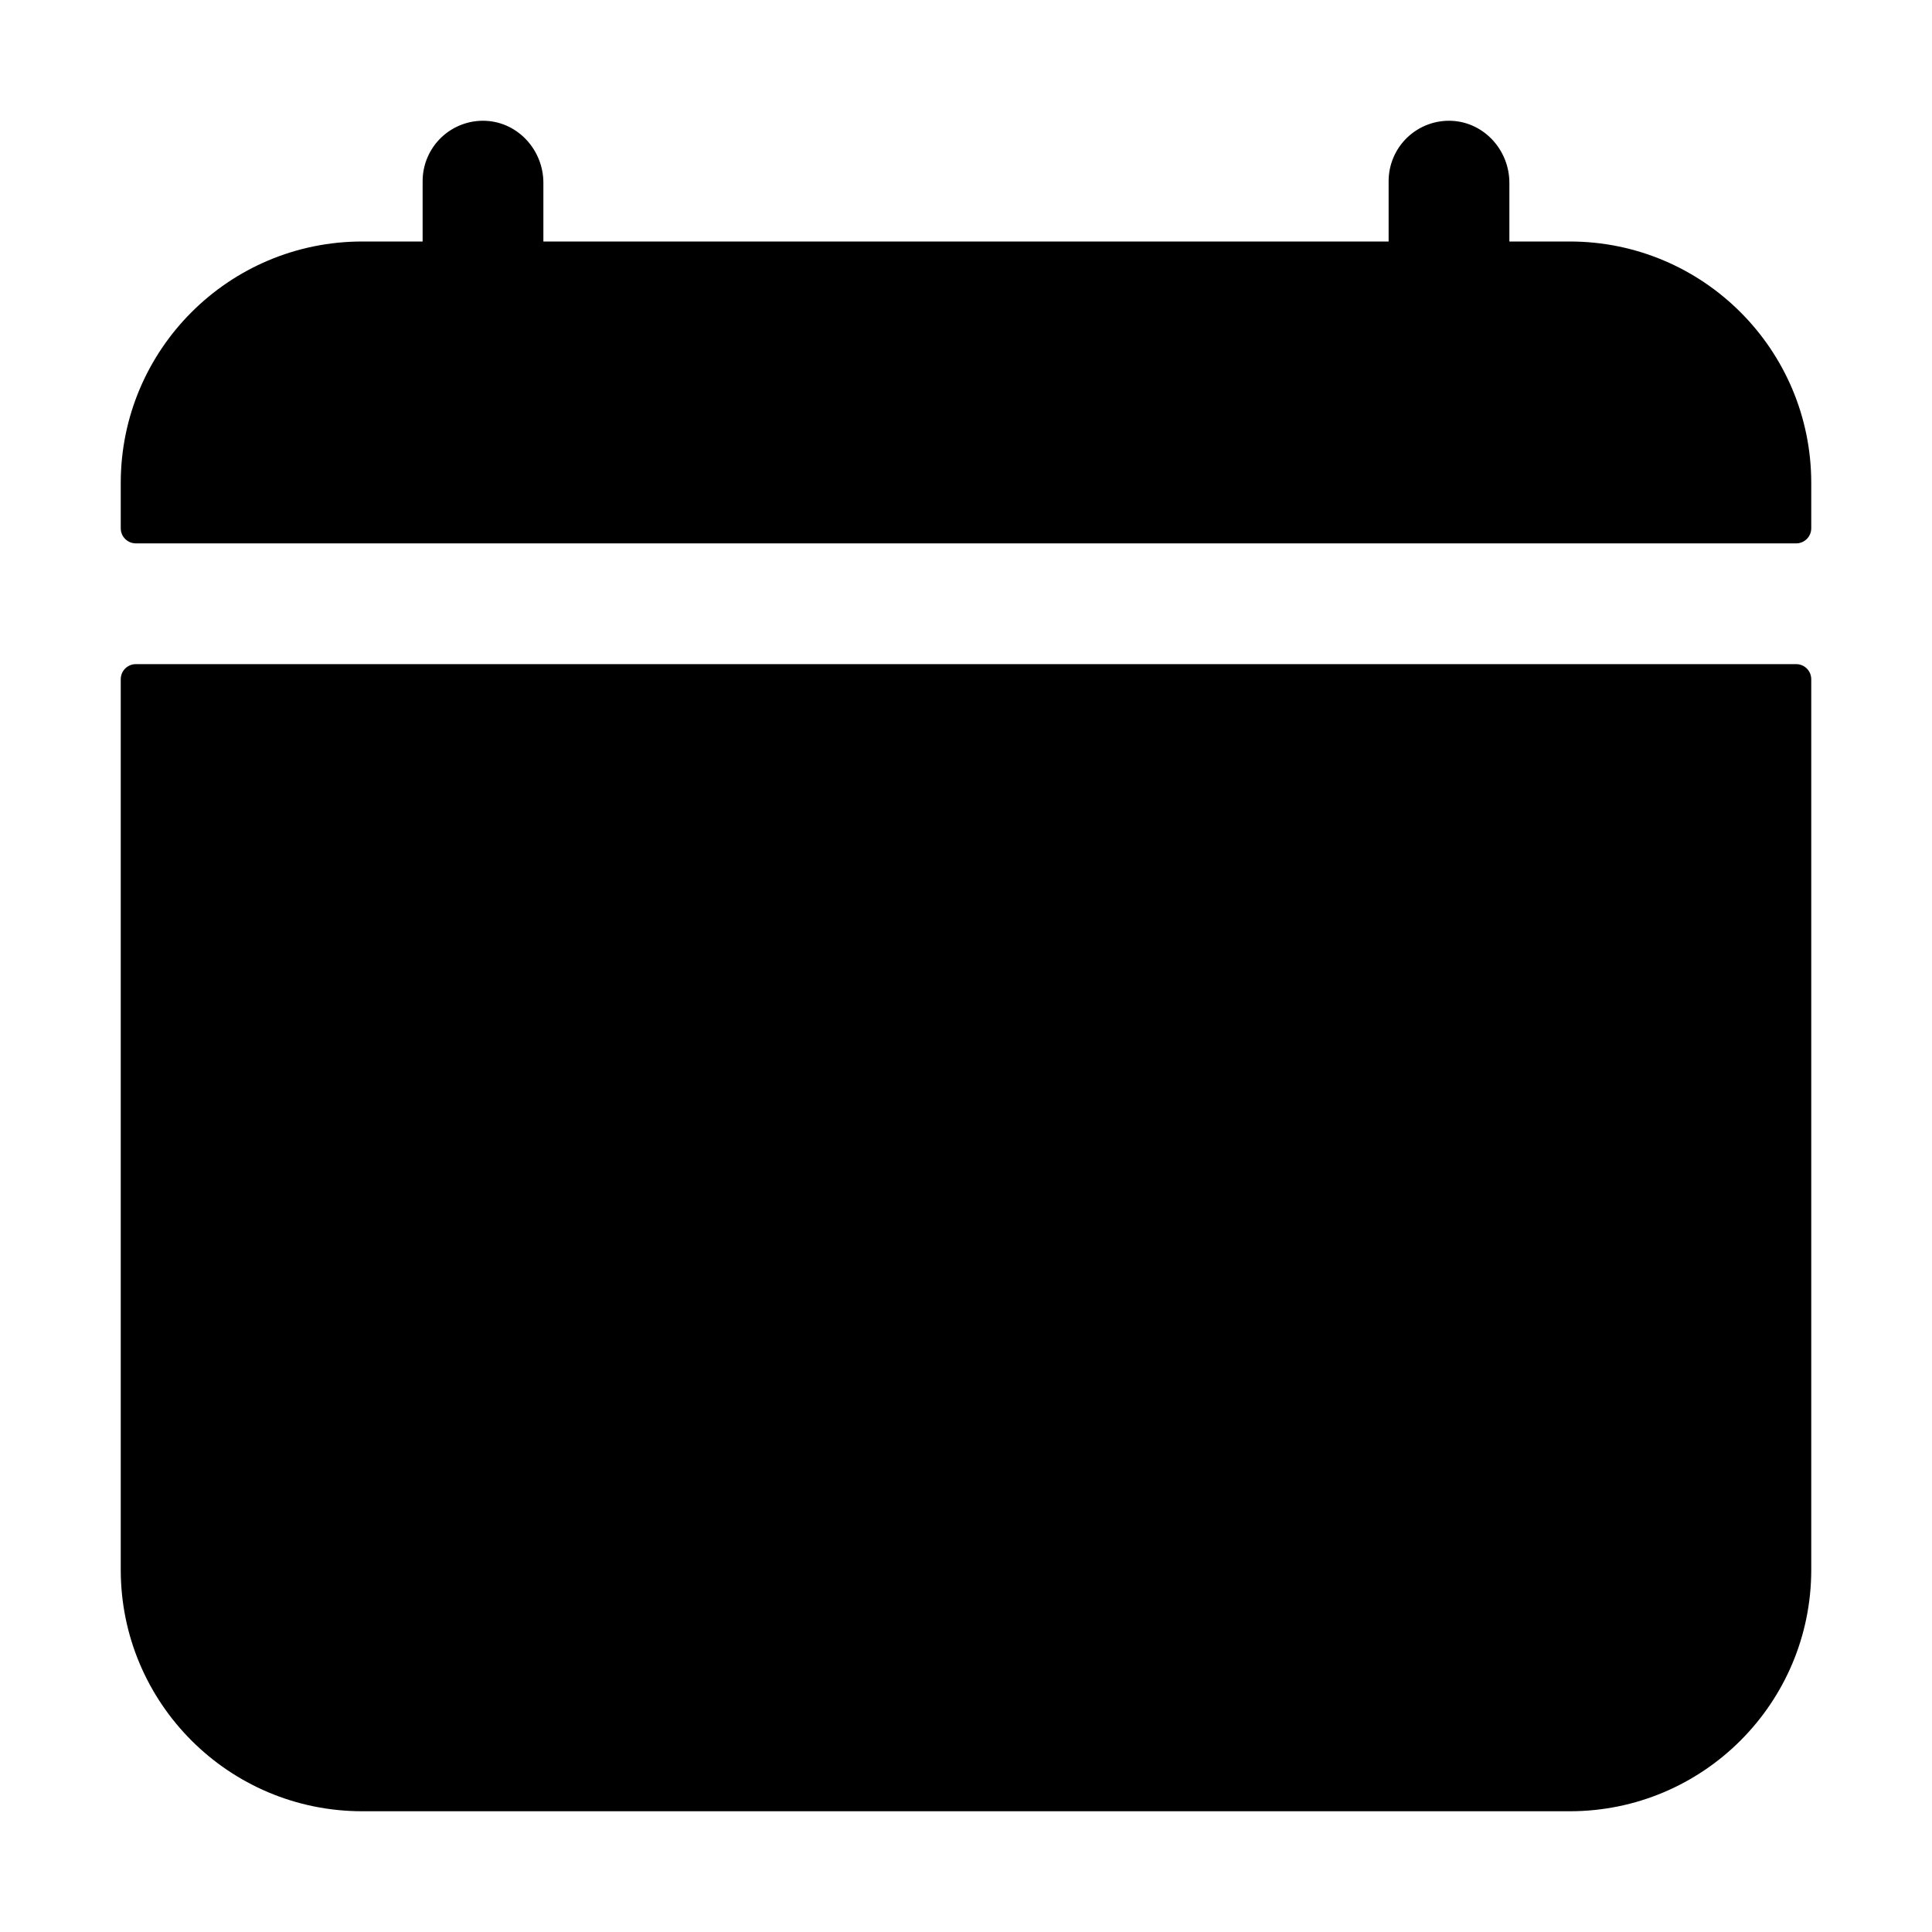
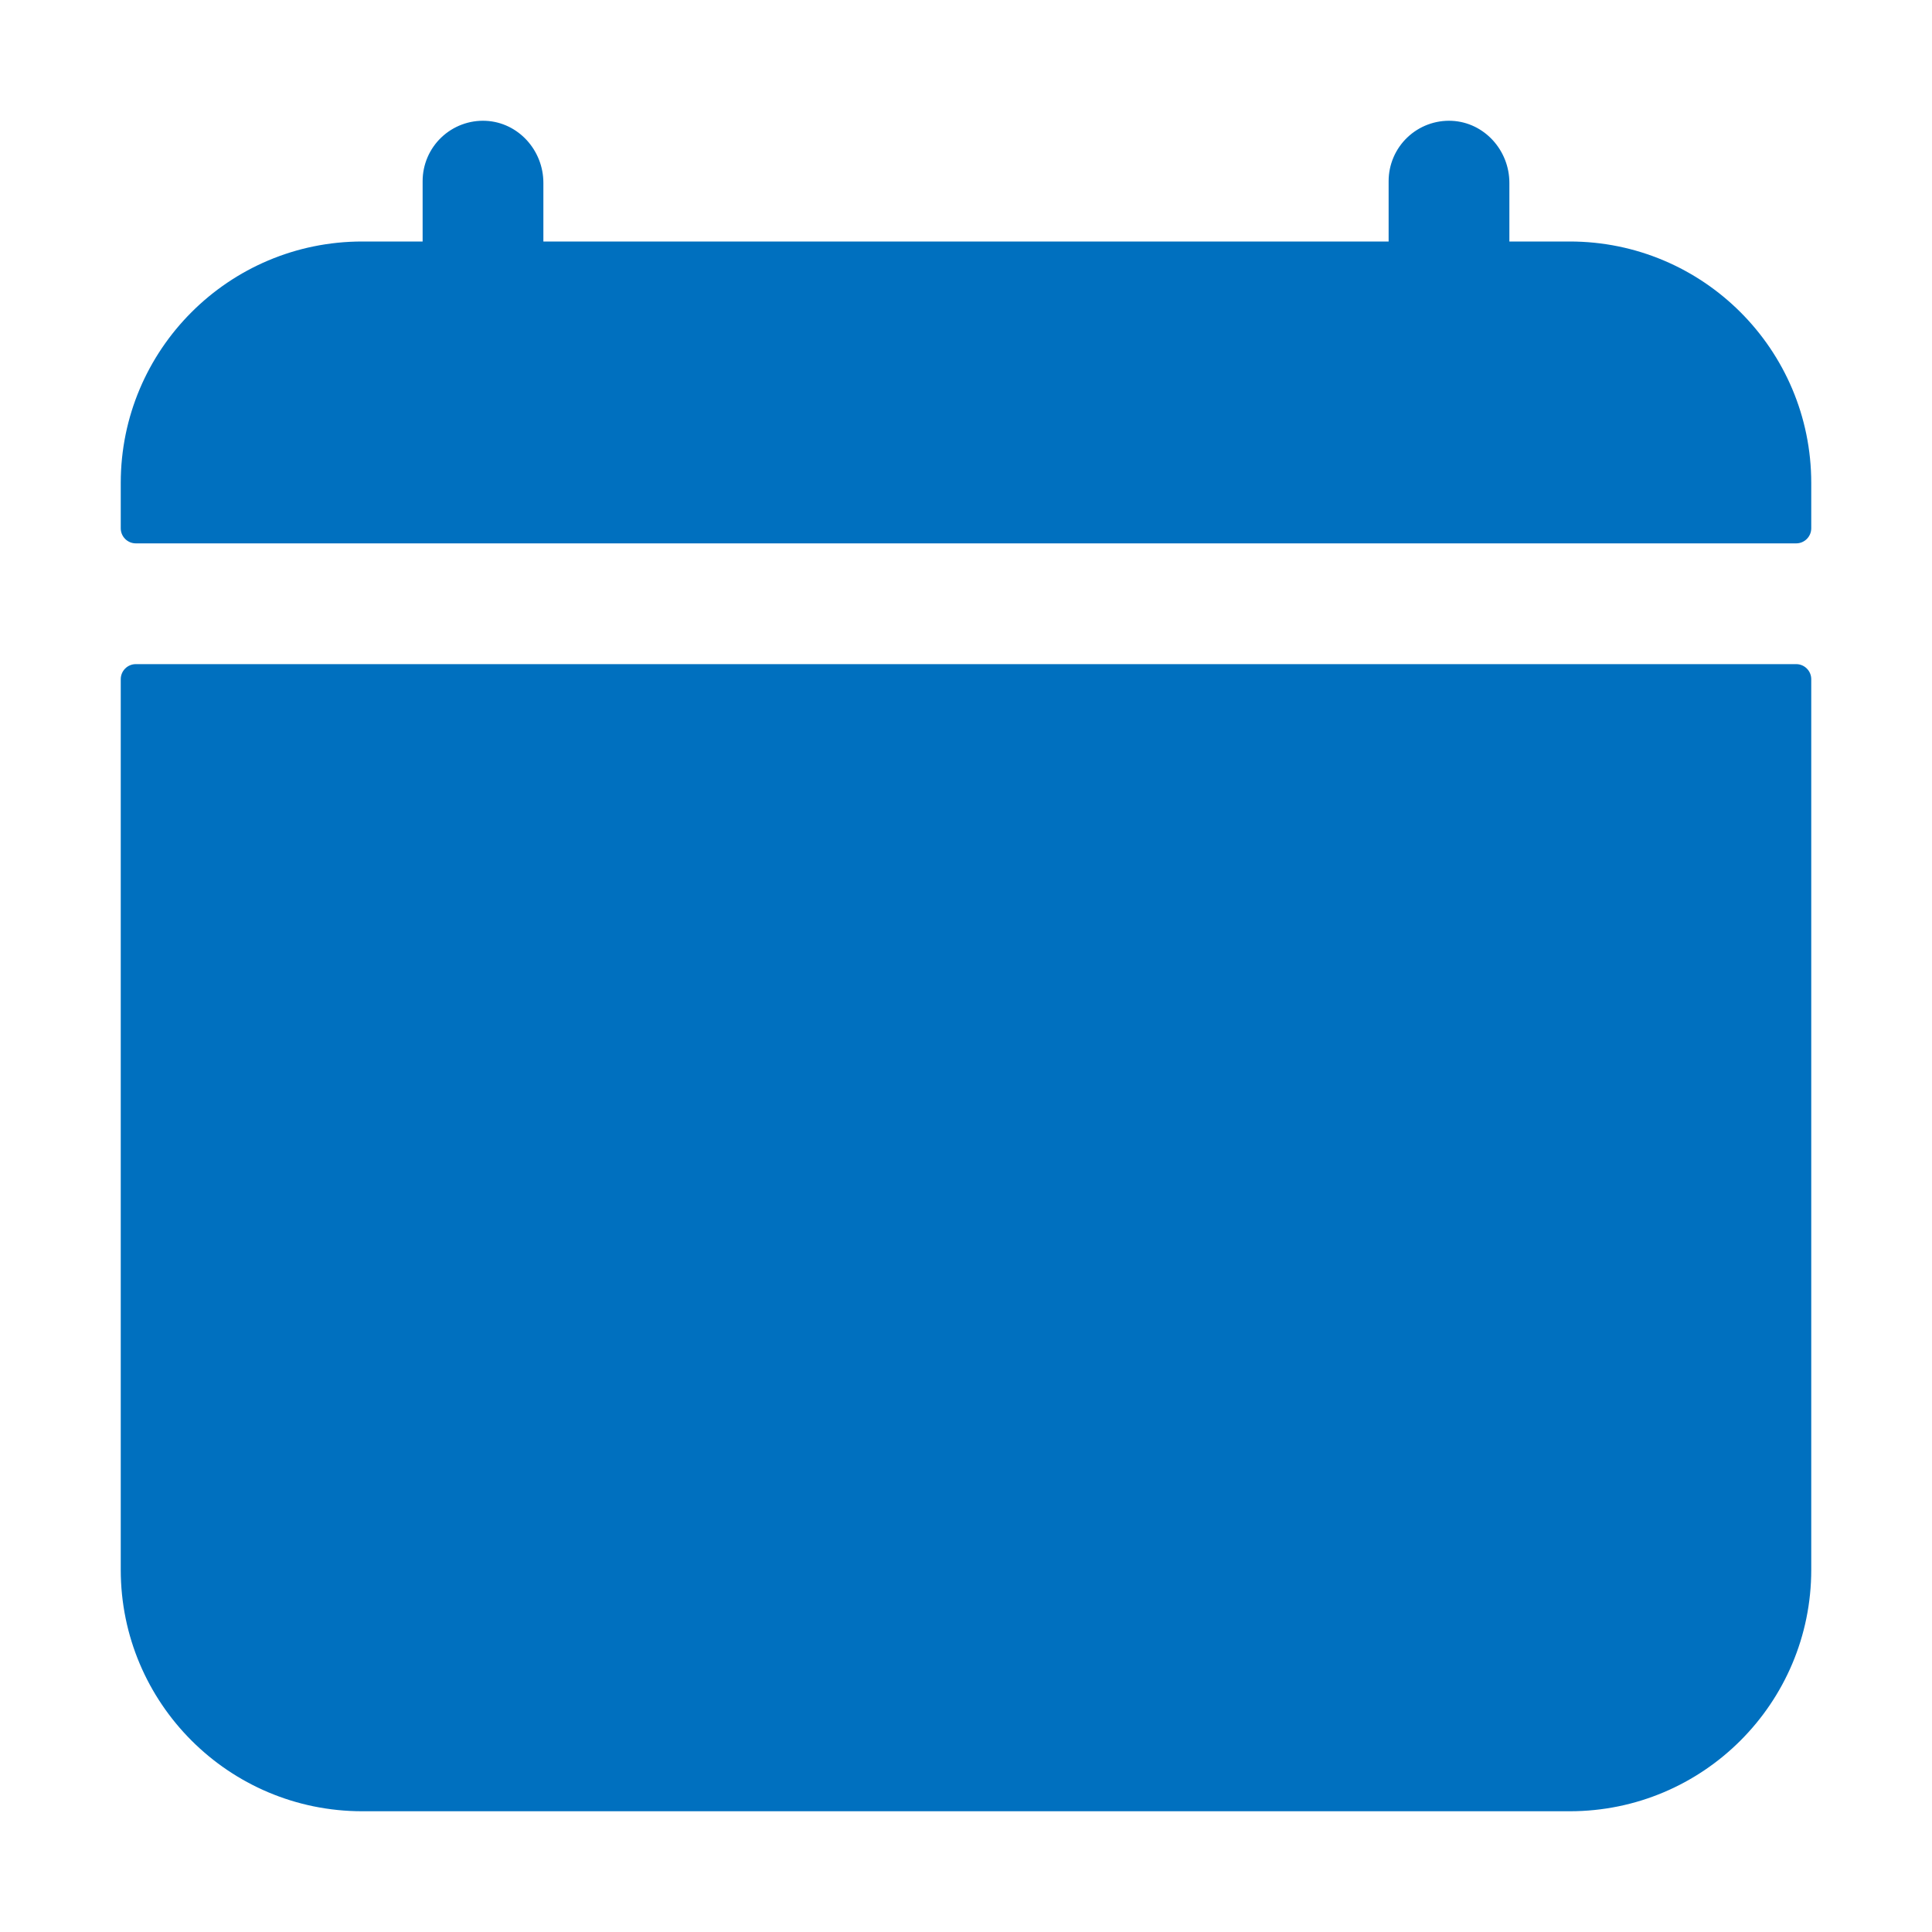
- <svg xmlns="http://www.w3.org/2000/svg" class="ionicon" viewBox="0 0 512 512">
+ <svg xmlns="http://www.w3.org/2000/svg" class="ionicon" fill="#0070bf" viewBox="0 0 512 512">
  <path d="M480 128a64 64 0 00-64-64h-16V48.45c0-8.61-6.62-16-15.23-16.43A16 16 0 00368 48v16H144V48.45c0-8.61-6.62-16-15.23-16.43A16 16 0 00112 48v16H96a64 64 0 00-64 64v12a4 4 0 004 4h440a4 4 0 004-4zM32 416a64 64 0 0064 64h320a64 64 0 0064-64V180a4 4 0 00-4-4H36a4 4 0 00-4 4z" />
</svg>
